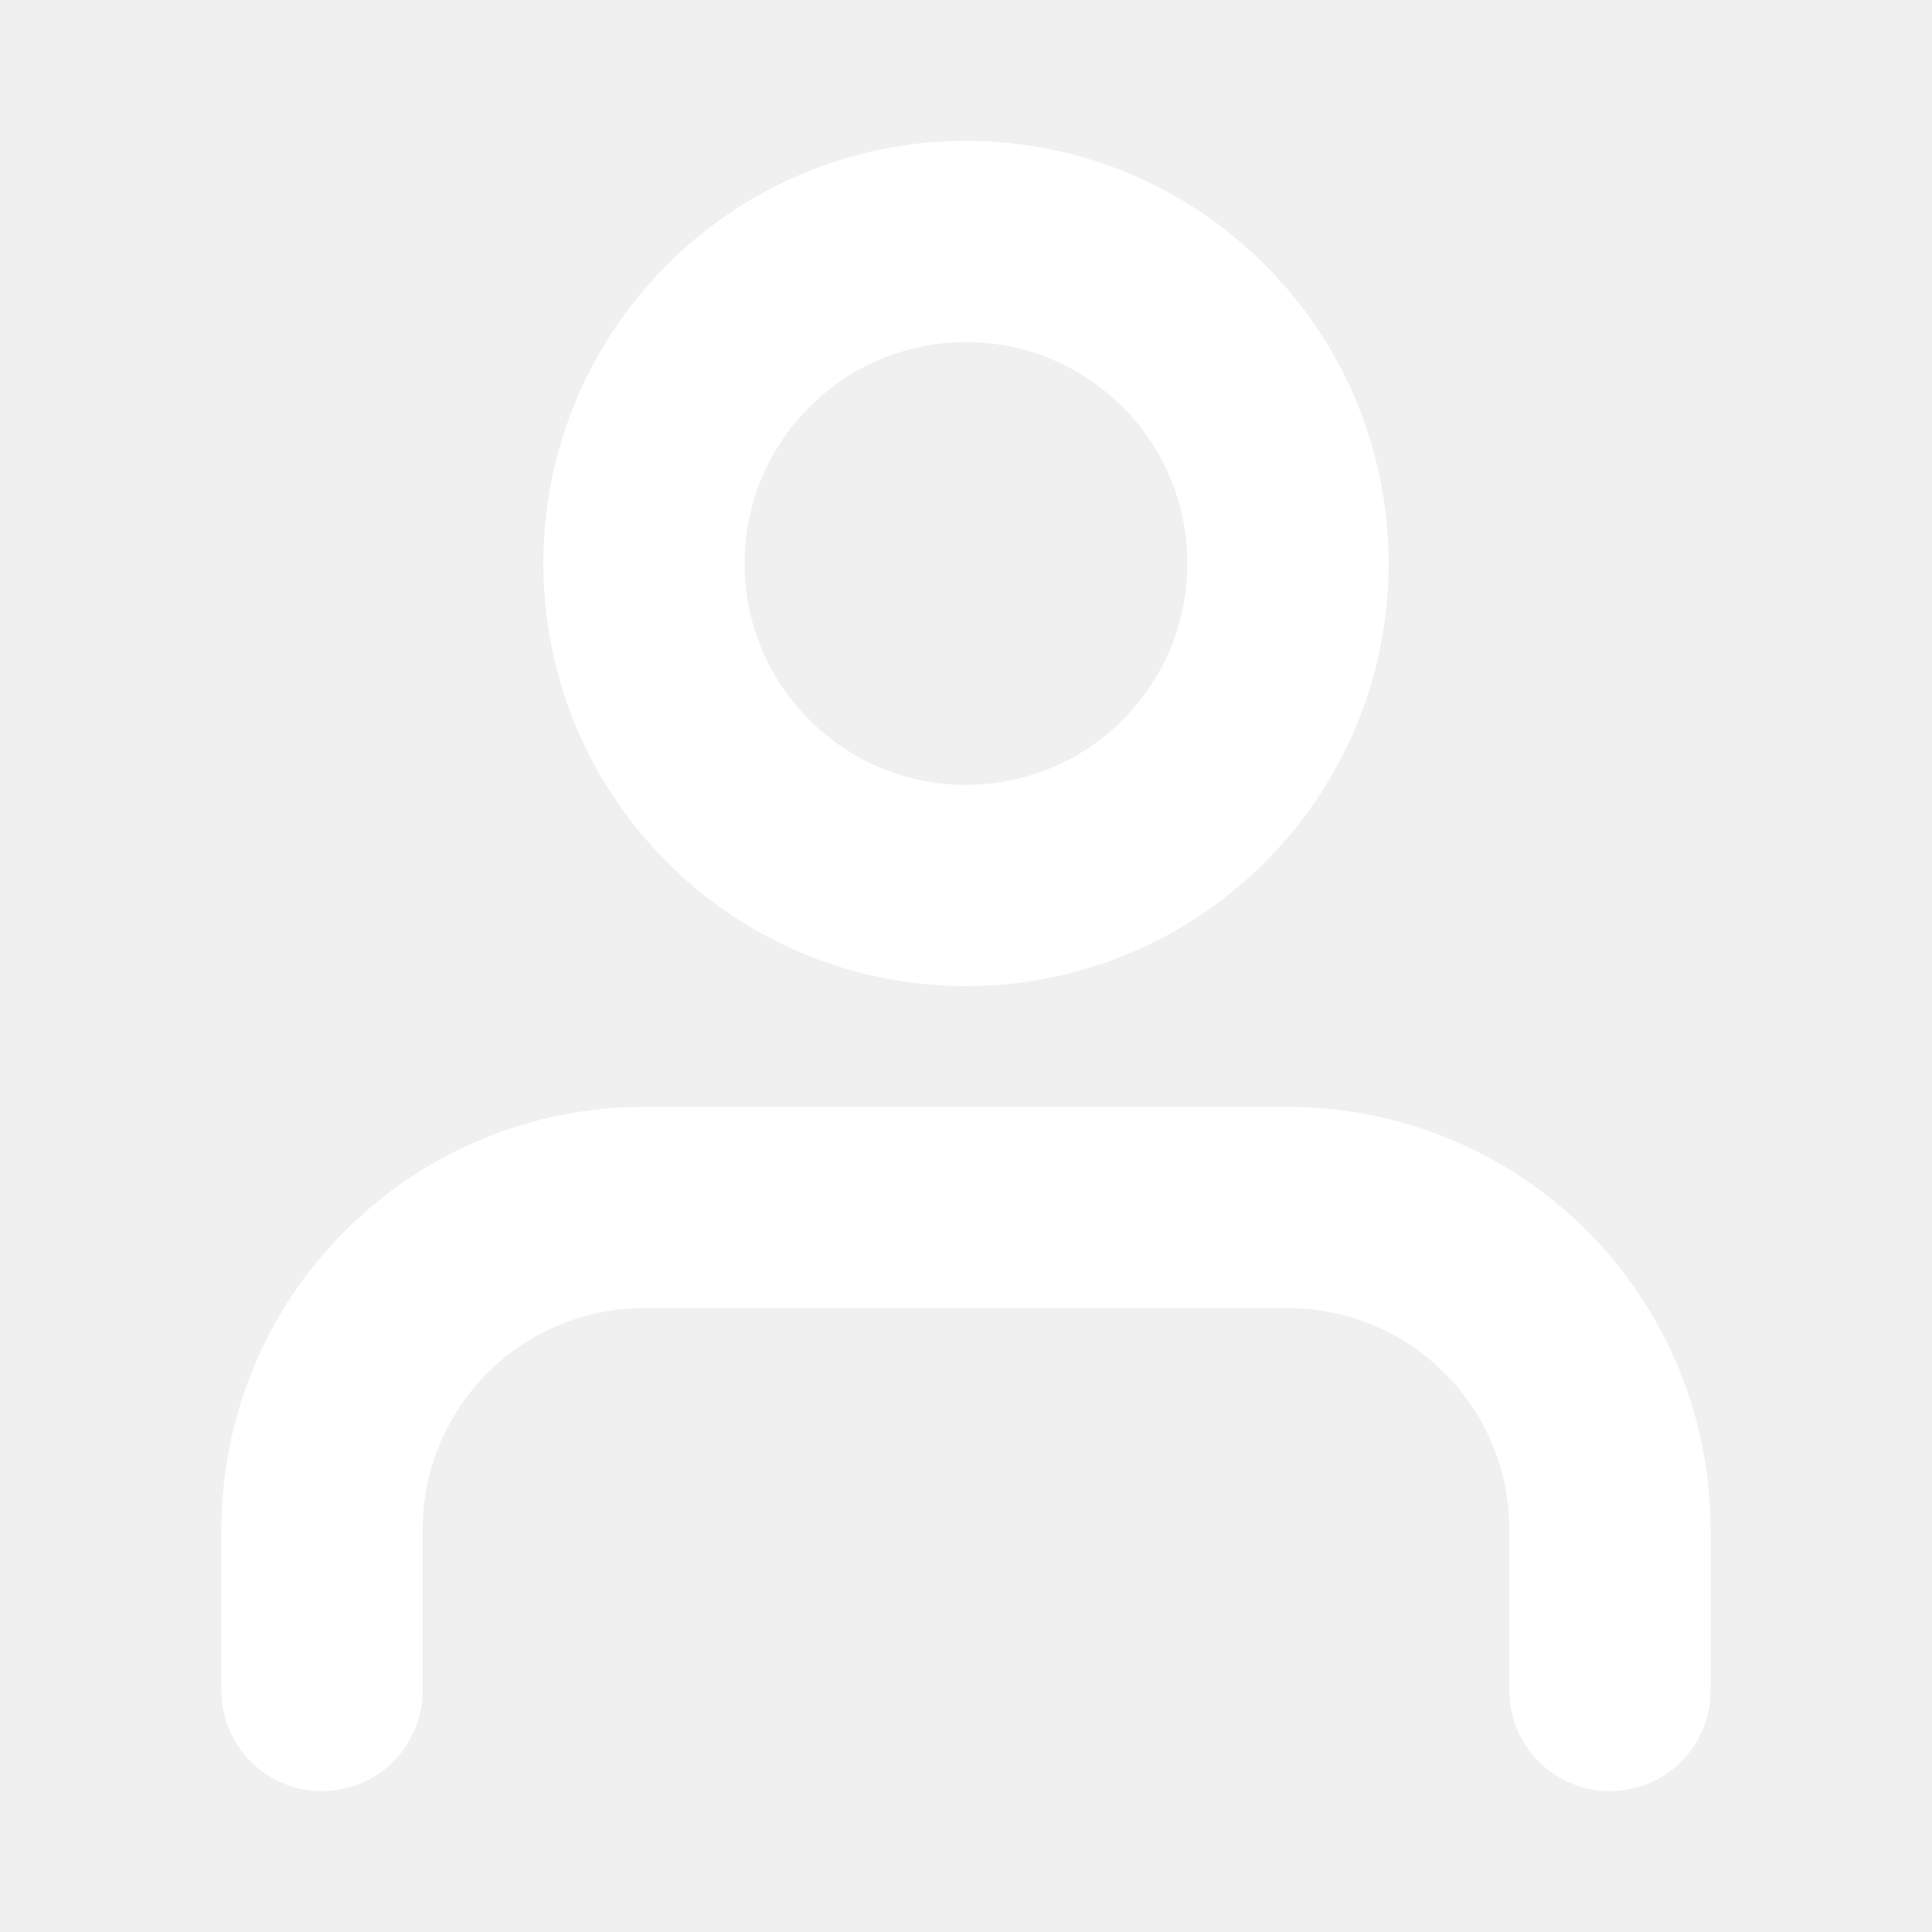
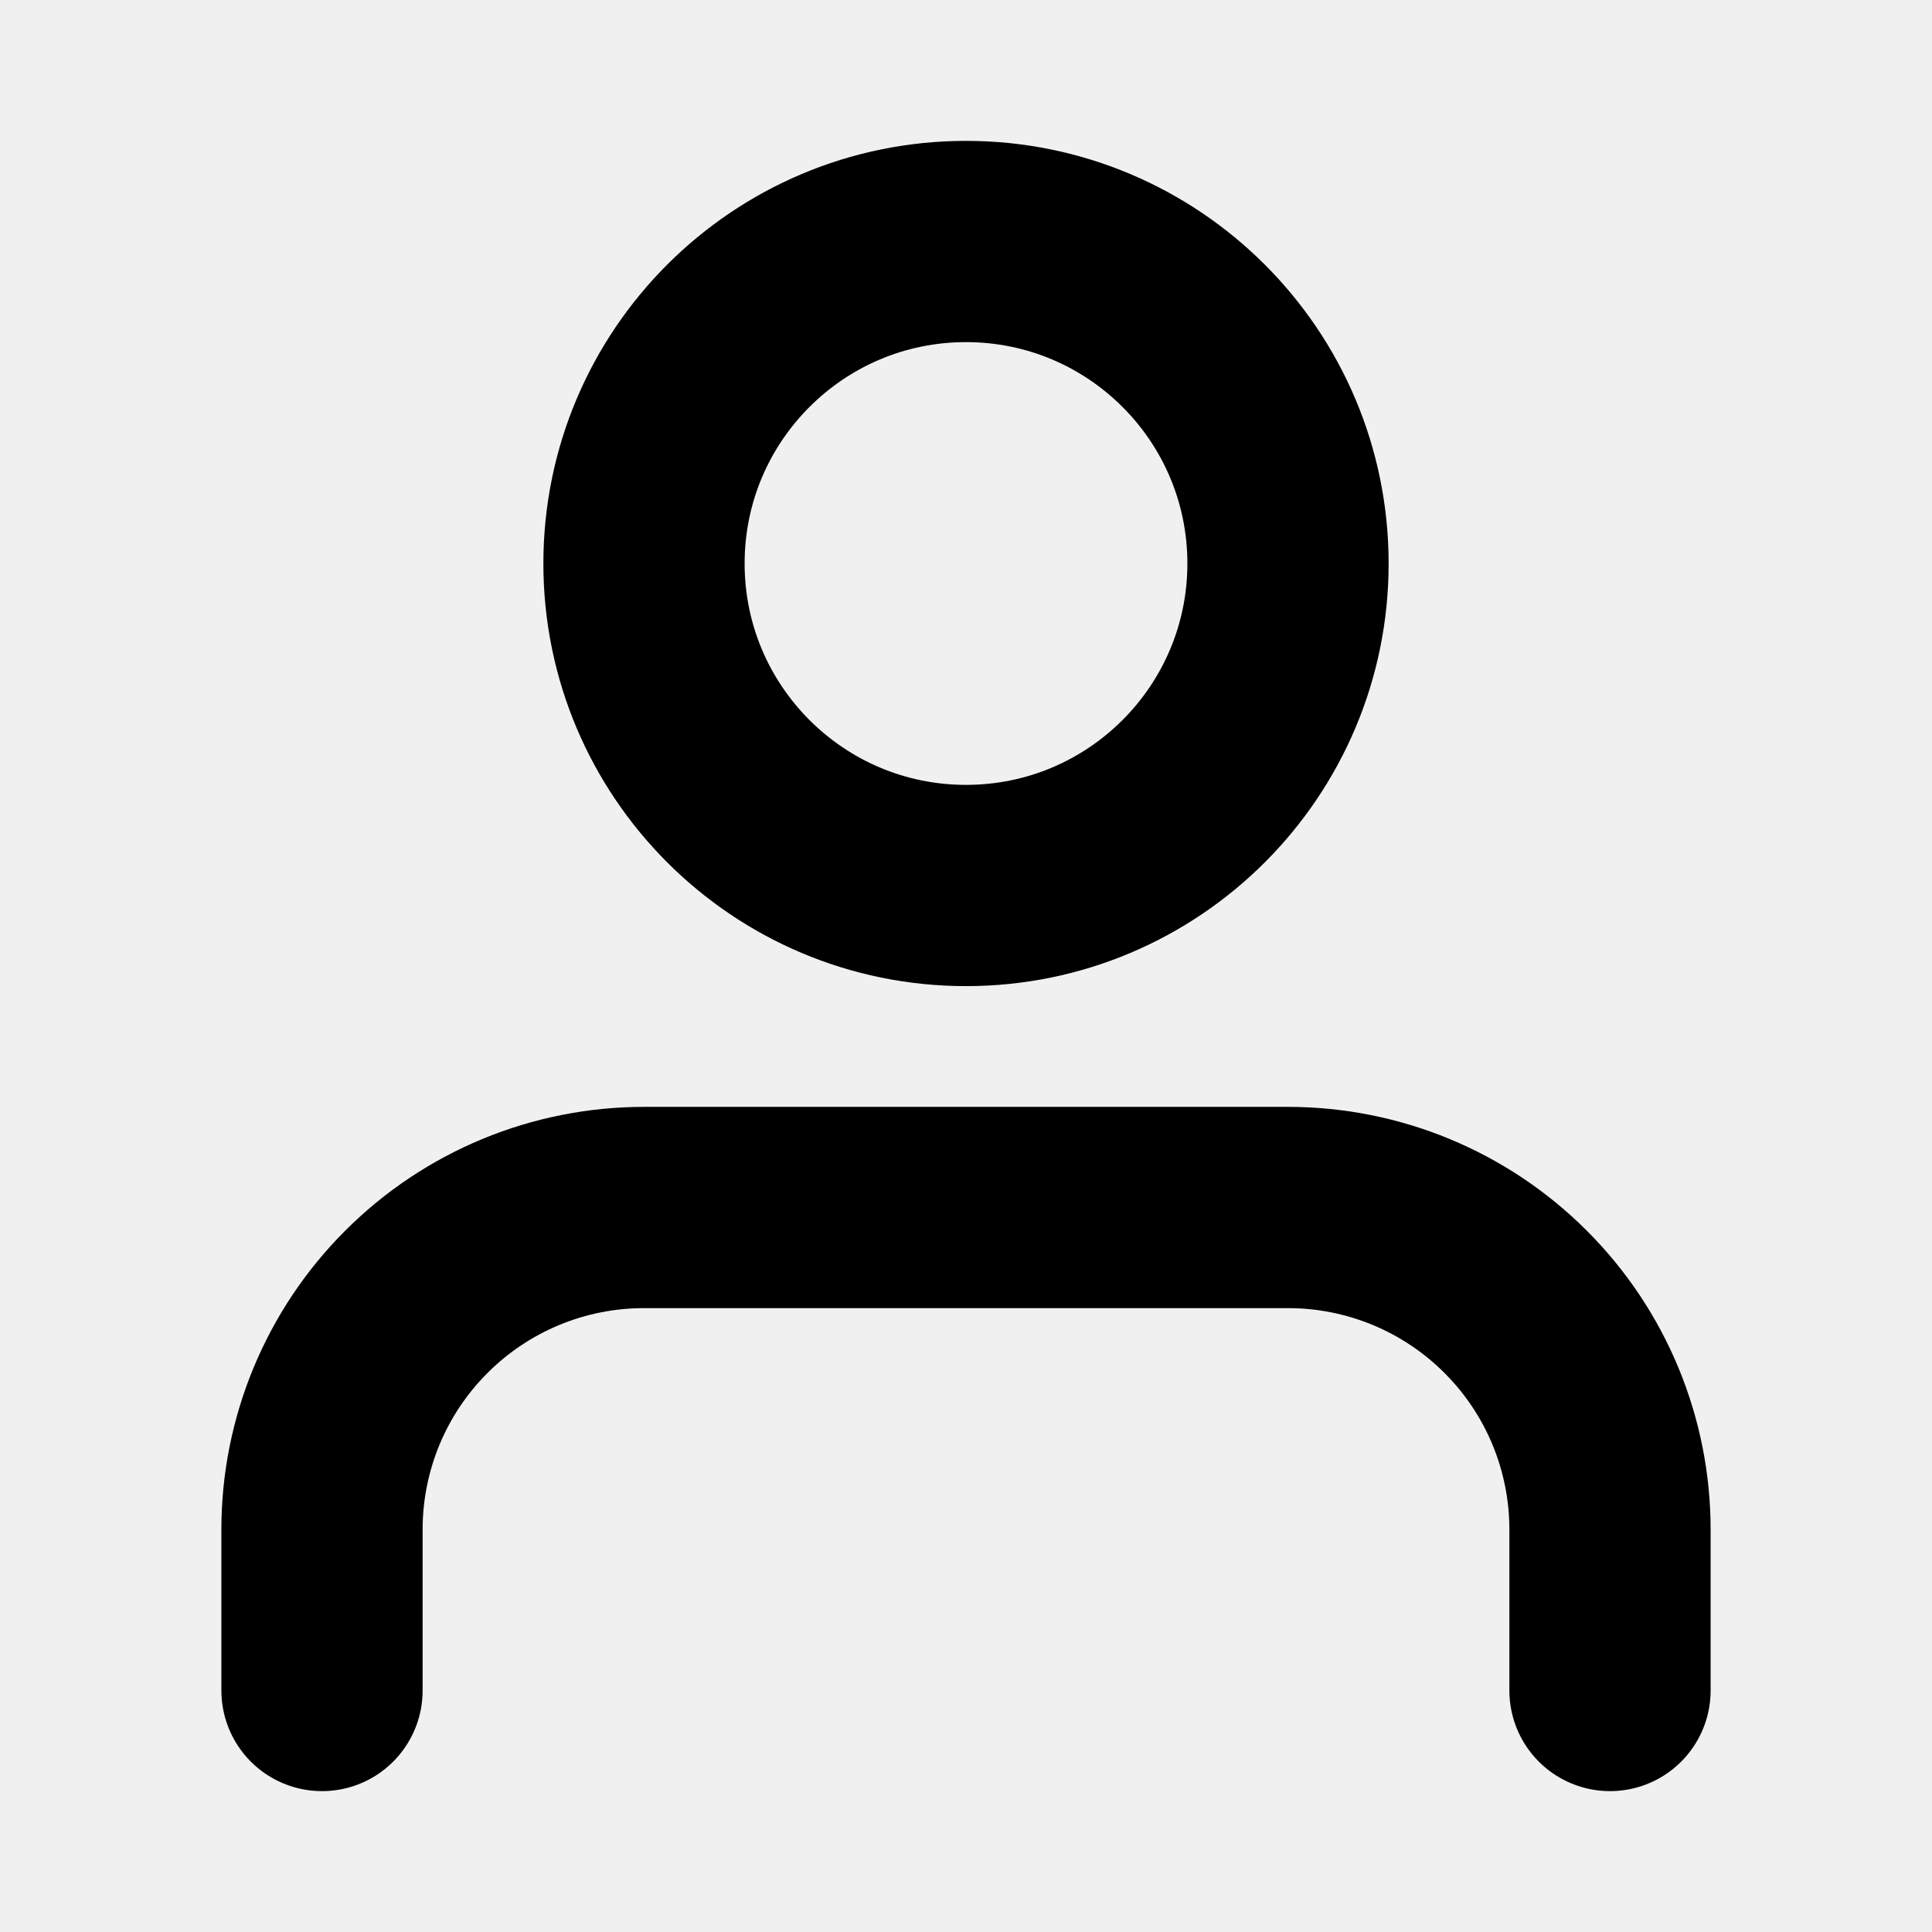
<svg xmlns="http://www.w3.org/2000/svg" width="24" height="24" viewBox="0 0 24 24" fill="none">
-   <path d="M20 21V19C20 17.939 19.579 16.922 18.828 16.172C18.078 15.421 17.061 15 16 15H8C6.939 15 5.922 15.421 5.172 16.172C4.421 16.922 4 17.939 4 19V21M16 7C16 9.209 14.209 11 12 11C9.791 11 8 9.209 8 7C8 4.791 9.791 3 12 3C14.209 3 16 4.791 16 7Z" stroke="white" stroke-width="2.5" stroke-linecap="round" stroke-linejoin="round" />
+   <path d="M20 21V19C20 17.939 19.579 16.922 18.828 16.172C18.078 15.421 17.061 15 16 15H8C6.939 15 5.922 15.421 5.172 16.172C4.421 16.922 4 17.939 4 19V21M16 7C16 9.209 14.209 11 12 11C9.791 11 8 9.209 8 7C8 4.791 9.791 3 12 3C14.209 3 16 4.791 16 7Z" stroke="currentColor" stroke-width="2.5" stroke-linecap="round" stroke-linejoin="round" />
</svg>
